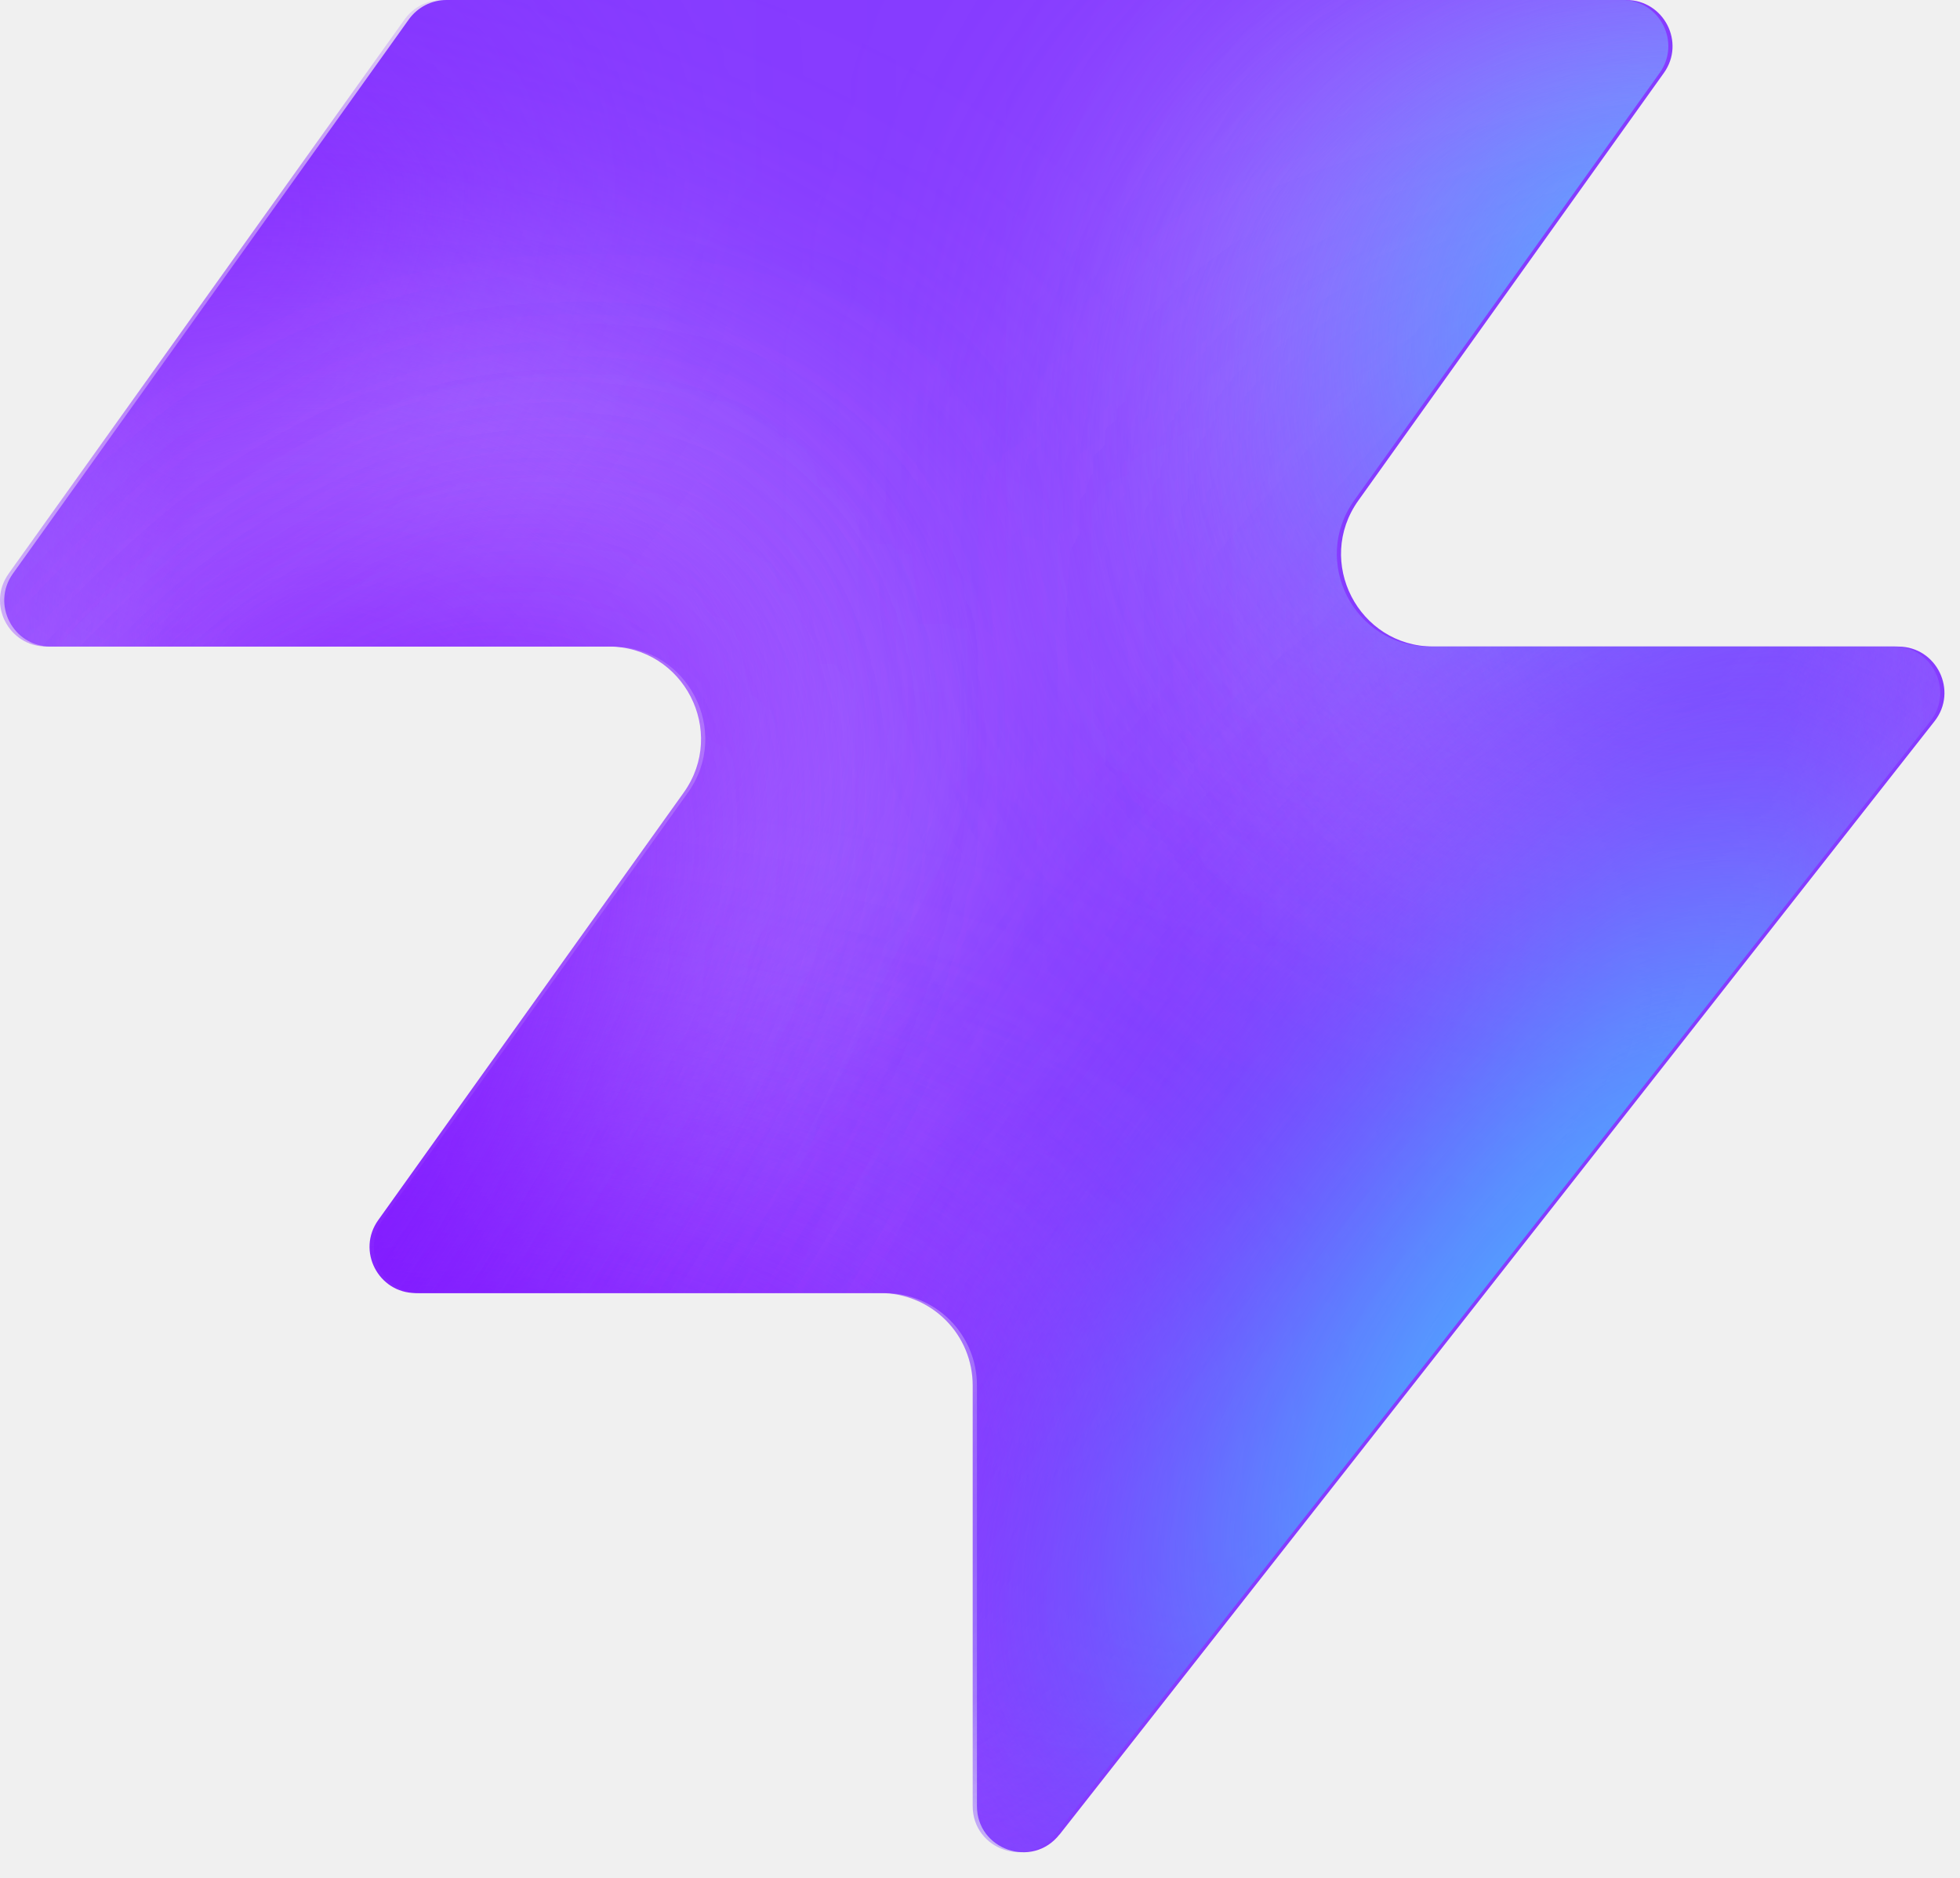
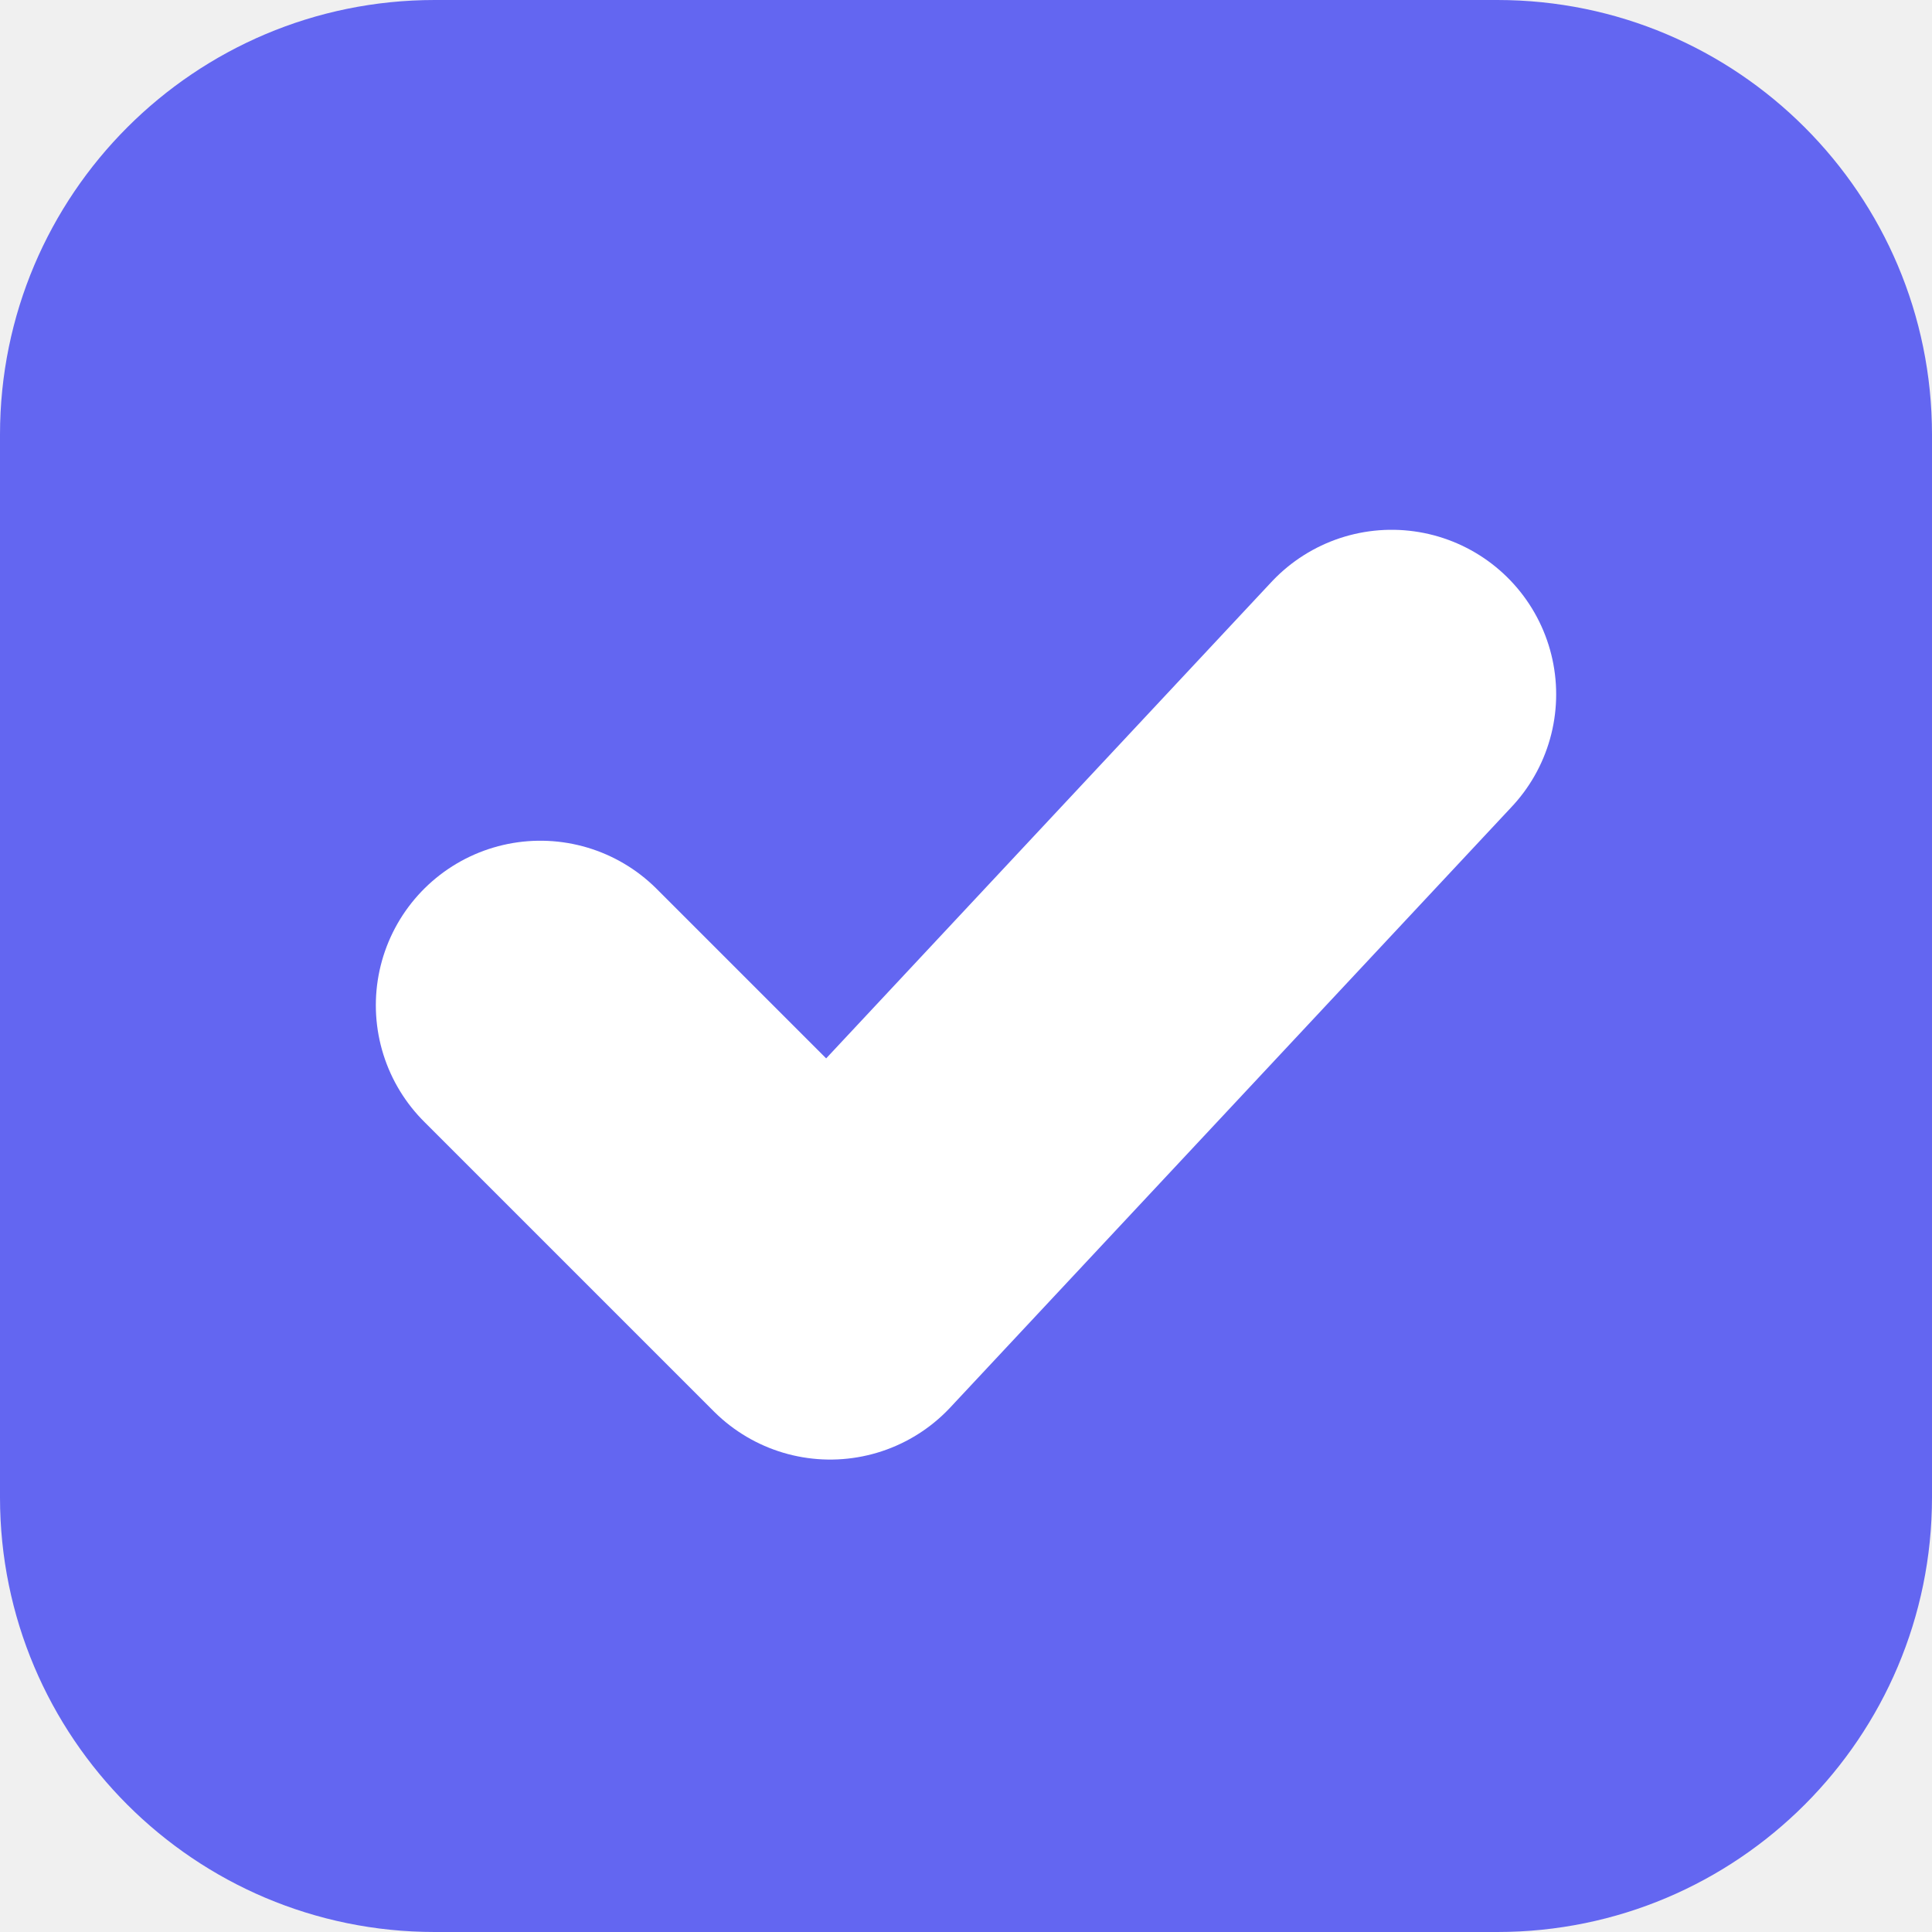
- <svg xmlns="http://www.w3.org/2000/svg" width="48" height="46" fill="none" viewBox="0 0 48 46">
-   <path fill="#863bff" d="M25.946 44.938c-.664.845-2.021.375-2.021-.698V33.937a2.26 2.26 0 0 0-2.262-2.262H10.287c-.92 0-1.456-1.04-.92-1.788l7.48-10.471c1.07-1.497 0-3.578-1.842-3.578H1.237c-.92 0-1.456-1.04-.92-1.788L10.013.474c.214-.297.556-.474.92-.474h28.894c.92 0 1.456 1.04.92 1.788l-7.48 10.471c-1.07 1.498 0 3.579 1.842 3.579h11.377c.943 0 1.473 1.088.89 1.83L25.947 44.94z" style="fill:#863bff;fill:color(display-p3 .525 .23 1);fill-opacity:1" />
-   <mask id="a" width="48" height="46" x="0" y="0" maskUnits="userSpaceOnUse" style="mask-type:alpha">
-     <path fill="#000" d="M25.842 44.938c-.664.844-2.021.375-2.021-.698V33.937a2.26 2.26 0 0 0-2.262-2.262H10.183c-.92 0-1.456-1.04-.92-1.788l7.48-10.471c1.07-1.498 0-3.579-1.842-3.579H1.133c-.92 0-1.456-1.04-.92-1.787L9.91.473c.214-.297.556-.474.92-.474h28.894c.92 0 1.456 1.04.92 1.788l-7.48 10.471c-1.07 1.498 0 3.578 1.842 3.578h11.377c.943 0 1.473 1.088.89 1.832L25.843 44.94z" style="fill:#000;fill-opacity:1" />
-   </mask>
-   <g mask="url(#a)">
-     <g filter="url(#b)">
-       <ellipse cx="5.508" cy="14.704" fill="#ede6ff" rx="5.508" ry="14.704" style="fill:#ede6ff;fill:color(display-p3 .927 .903 1);fill-opacity:1" transform="matrix(.00324 1 1 -.00324 -4.47 31.516)" />
-     </g>
-     <g filter="url(#c)">
-       <ellipse cx="10.399" cy="29.851" fill="#ede6ff" rx="10.399" ry="29.851" style="fill:#ede6ff;fill:color(display-p3 .927 .903 1);fill-opacity:1" transform="matrix(.00324 1 1 -.00324 -39.328 7.883)" />
-     </g>
-     <g filter="url(#d)">
-       <ellipse cx="5.508" cy="30.487" fill="#7e14ff" rx="5.508" ry="30.487" style="fill:#7e14ff;fill:color(display-p3 .492 .077 1);fill-opacity:1" transform="rotate(89.814 -25.913 -14.639)scale(1 -1)" />
-     </g>
-     <g filter="url(#e)">
-       <ellipse cx="5.508" cy="30.599" fill="#7e14ff" rx="5.508" ry="30.599" style="fill:#7e14ff;fill:color(display-p3 .492 .077 1);fill-opacity:1" transform="rotate(89.814 -32.644 -3.334)scale(1 -1)" />
-     </g>
-     <g filter="url(#f)">
-       <ellipse cx="5.508" cy="30.599" fill="#7e14ff" rx="5.508" ry="30.599" style="fill:#7e14ff;fill:color(display-p3 .492 .077 1);fill-opacity:1" transform="matrix(.00324 1 1 -.00324 -34.34 30.47)" />
-     </g>
-     <g filter="url(#g)">
-       <ellipse cx="14.072" cy="22.078" fill="#ede6ff" rx="14.072" ry="22.078" style="fill:#ede6ff;fill:color(display-p3 .927 .903 1);fill-opacity:1" transform="rotate(93.35 24.506 48.493)scale(-1 1)" />
-     </g>
-     <g filter="url(#h)">
-       <ellipse cx="3.47" cy="21.501" fill="#7e14ff" rx="3.47" ry="21.501" style="fill:#7e14ff;fill:color(display-p3 .492 .077 1);fill-opacity:1" transform="rotate(89.009 28.708 47.59)scale(-1 1)" />
-     </g>
-     <g filter="url(#i)">
-       <ellipse cx="3.47" cy="21.501" fill="#7e14ff" rx="3.47" ry="21.501" style="fill:#7e14ff;fill:color(display-p3 .492 .077 1);fill-opacity:1" transform="rotate(89.009 28.708 47.59)scale(-1 1)" />
-     </g>
-     <g filter="url(#j)">
-       <ellipse cx=".387" cy="8.972" fill="#7e14ff" rx="4.407" ry="29.108" style="fill:#7e14ff;fill:color(display-p3 .492 .077 1);fill-opacity:1" transform="rotate(39.51 .387 8.972)" />
-     </g>
-     <g filter="url(#k)">
-       <ellipse cx="47.523" cy="-6.092" fill="#7e14ff" rx="4.407" ry="29.108" style="fill:#7e14ff;fill:color(display-p3 .492 .077 1);fill-opacity:1" transform="rotate(37.892 47.523 -6.092)" />
-     </g>
-     <g filter="url(#l)">
-       <ellipse cx="41.412" cy="6.333" fill="#47bfff" rx="5.971" ry="9.665" style="fill:#47bfff;fill:color(display-p3 .28 .748 1);fill-opacity:1" transform="rotate(37.892 41.412 6.333)" />
-     </g>
-     <g filter="url(#m)">
-       <ellipse cx="-1.879" cy="38.332" fill="#7e14ff" rx="4.407" ry="29.108" style="fill:#7e14ff;fill:color(display-p3 .492 .077 1);fill-opacity:1" transform="rotate(37.892 -1.88 38.332)" />
-     </g>
-     <g filter="url(#n)">
-       <ellipse cx="-1.879" cy="38.332" fill="#7e14ff" rx="4.407" ry="29.108" style="fill:#7e14ff;fill:color(display-p3 .492 .077 1);fill-opacity:1" transform="rotate(37.892 -1.88 38.332)" />
-     </g>
-     <g filter="url(#o)">
-       <ellipse cx="35.651" cy="29.907" fill="#7e14ff" rx="4.407" ry="29.108" style="fill:#7e14ff;fill:color(display-p3 .492 .077 1);fill-opacity:1" transform="rotate(37.892 35.651 29.907)" />
-     </g>
-     <g filter="url(#p)">
-       <ellipse cx="38.418" cy="32.4" fill="#47bfff" rx="5.971" ry="15.297" style="fill:#47bfff;fill:color(display-p3 .28 .748 1);fill-opacity:1" transform="rotate(37.892 38.418 32.4)" />
-     </g>
-   </g>
-   <defs>
-     <filter id="b" width="60.045" height="41.654" x="-19.77" y="16.149" color-interpolation-filters="sRGB" filterUnits="userSpaceOnUse">
-       <feFlood flood-opacity="0" result="BackgroundImageFix" />
-       <feBlend in="SourceGraphic" in2="BackgroundImageFix" result="shape" />
-       <feGaussianBlur result="effect1_foregroundBlur_2002_17158" stdDeviation="7.659" />
-     </filter>
-     <filter id="c" width="90.34" height="51.437" x="-54.613" y="-7.533" color-interpolation-filters="sRGB" filterUnits="userSpaceOnUse">
-       <feFlood flood-opacity="0" result="BackgroundImageFix" />
-       <feBlend in="SourceGraphic" in2="BackgroundImageFix" result="shape" />
-       <feGaussianBlur result="effect1_foregroundBlur_2002_17158" stdDeviation="7.659" />
-     </filter>
-     <filter id="d" width="79.355" height="29.4" x="-49.64" y="2.03" color-interpolation-filters="sRGB" filterUnits="userSpaceOnUse">
-       <feFlood flood-opacity="0" result="BackgroundImageFix" />
-       <feBlend in="SourceGraphic" in2="BackgroundImageFix" result="shape" />
-       <feGaussianBlur result="effect1_foregroundBlur_2002_17158" stdDeviation="4.596" />
-     </filter>
-     <filter id="e" width="79.579" height="29.4" x="-45.045" y="20.029" color-interpolation-filters="sRGB" filterUnits="userSpaceOnUse">
-       <feFlood flood-opacity="0" result="BackgroundImageFix" />
-       <feBlend in="SourceGraphic" in2="BackgroundImageFix" result="shape" />
-       <feGaussianBlur result="effect1_foregroundBlur_2002_17158" stdDeviation="4.596" />
-     </filter>
-     <filter id="f" width="79.579" height="29.4" x="-43.513" y="21.178" color-interpolation-filters="sRGB" filterUnits="userSpaceOnUse">
-       <feFlood flood-opacity="0" result="BackgroundImageFix" />
-       <feBlend in="SourceGraphic" in2="BackgroundImageFix" result="shape" />
-       <feGaussianBlur result="effect1_foregroundBlur_2002_17158" stdDeviation="4.596" />
-     </filter>
-     <filter id="g" width="74.749" height="58.852" x="15.756" y="-17.901" color-interpolation-filters="sRGB" filterUnits="userSpaceOnUse">
-       <feFlood flood-opacity="0" result="BackgroundImageFix" />
-       <feBlend in="SourceGraphic" in2="BackgroundImageFix" result="shape" />
-       <feGaussianBlur result="effect1_foregroundBlur_2002_17158" stdDeviation="7.659" />
-     </filter>
-     <filter id="h" width="61.377" height="25.362" x="23.548" y="2.284" color-interpolation-filters="sRGB" filterUnits="userSpaceOnUse">
-       <feFlood flood-opacity="0" result="BackgroundImageFix" />
-       <feBlend in="SourceGraphic" in2="BackgroundImageFix" result="shape" />
-       <feGaussianBlur result="effect1_foregroundBlur_2002_17158" stdDeviation="4.596" />
-     </filter>
-     <filter id="i" width="61.377" height="25.362" x="23.548" y="2.284" color-interpolation-filters="sRGB" filterUnits="userSpaceOnUse">
-       <feFlood flood-opacity="0" result="BackgroundImageFix" />
-       <feBlend in="SourceGraphic" in2="BackgroundImageFix" result="shape" />
-       <feGaussianBlur result="effect1_foregroundBlur_2002_17158" stdDeviation="4.596" />
-     </filter>
-     <filter id="j" width="56.045" height="63.649" x="-27.636" y="-22.853" color-interpolation-filters="sRGB" filterUnits="userSpaceOnUse">
-       <feFlood flood-opacity="0" result="BackgroundImageFix" />
-       <feBlend in="SourceGraphic" in2="BackgroundImageFix" result="shape" />
-       <feGaussianBlur result="effect1_foregroundBlur_2002_17158" stdDeviation="4.596" />
-     </filter>
-     <filter id="k" width="54.814" height="64.646" x="20.116" y="-38.415" color-interpolation-filters="sRGB" filterUnits="userSpaceOnUse">
-       <feFlood flood-opacity="0" result="BackgroundImageFix" />
-       <feBlend in="SourceGraphic" in2="BackgroundImageFix" result="shape" />
-       <feGaussianBlur result="effect1_foregroundBlur_2002_17158" stdDeviation="4.596" />
-     </filter>
-     <filter id="l" width="33.541" height="35.313" x="24.641" y="-11.323" color-interpolation-filters="sRGB" filterUnits="userSpaceOnUse">
-       <feFlood flood-opacity="0" result="BackgroundImageFix" />
-       <feBlend in="SourceGraphic" in2="BackgroundImageFix" result="shape" />
-       <feGaussianBlur result="effect1_foregroundBlur_2002_17158" stdDeviation="4.596" />
-     </filter>
-     <filter id="m" width="54.814" height="64.646" x="-29.286" y="6.009" color-interpolation-filters="sRGB" filterUnits="userSpaceOnUse">
-       <feFlood flood-opacity="0" result="BackgroundImageFix" />
-       <feBlend in="SourceGraphic" in2="BackgroundImageFix" result="shape" />
-       <feGaussianBlur result="effect1_foregroundBlur_2002_17158" stdDeviation="4.596" />
-     </filter>
-     <filter id="n" width="54.814" height="64.646" x="-29.286" y="6.009" color-interpolation-filters="sRGB" filterUnits="userSpaceOnUse">
-       <feFlood flood-opacity="0" result="BackgroundImageFix" />
-       <feBlend in="SourceGraphic" in2="BackgroundImageFix" result="shape" />
-       <feGaussianBlur result="effect1_foregroundBlur_2002_17158" stdDeviation="4.596" />
-     </filter>
-     <filter id="o" width="54.814" height="64.646" x="8.244" y="-2.416" color-interpolation-filters="sRGB" filterUnits="userSpaceOnUse">
-       <feFlood flood-opacity="0" result="BackgroundImageFix" />
-       <feBlend in="SourceGraphic" in2="BackgroundImageFix" result="shape" />
-       <feGaussianBlur result="effect1_foregroundBlur_2002_17158" stdDeviation="4.596" />
-     </filter>
-     <filter id="p" width="39.409" height="43.623" x="18.713" y="10.588" color-interpolation-filters="sRGB" filterUnits="userSpaceOnUse">
-       <feFlood flood-opacity="0" result="BackgroundImageFix" />
-       <feBlend in="SourceGraphic" in2="BackgroundImageFix" result="shape" />
-       <feGaussianBlur result="effect1_foregroundBlur_2002_17158" stdDeviation="4.596" />
-     </filter>
-   </defs>
+ <svg xmlns="http://www.w3.org/2000/svg" viewBox="0 0 64 64">
+   <rect width="64" height="64" rx="14.4" fill="#6366f1" />
+   <path d="M17.9 33.3 27.5 42.9 46.1 23" fill="none" stroke="#fff" stroke-width="10.9" stroke-linecap="round" stroke-linejoin="round" />
</svg>
